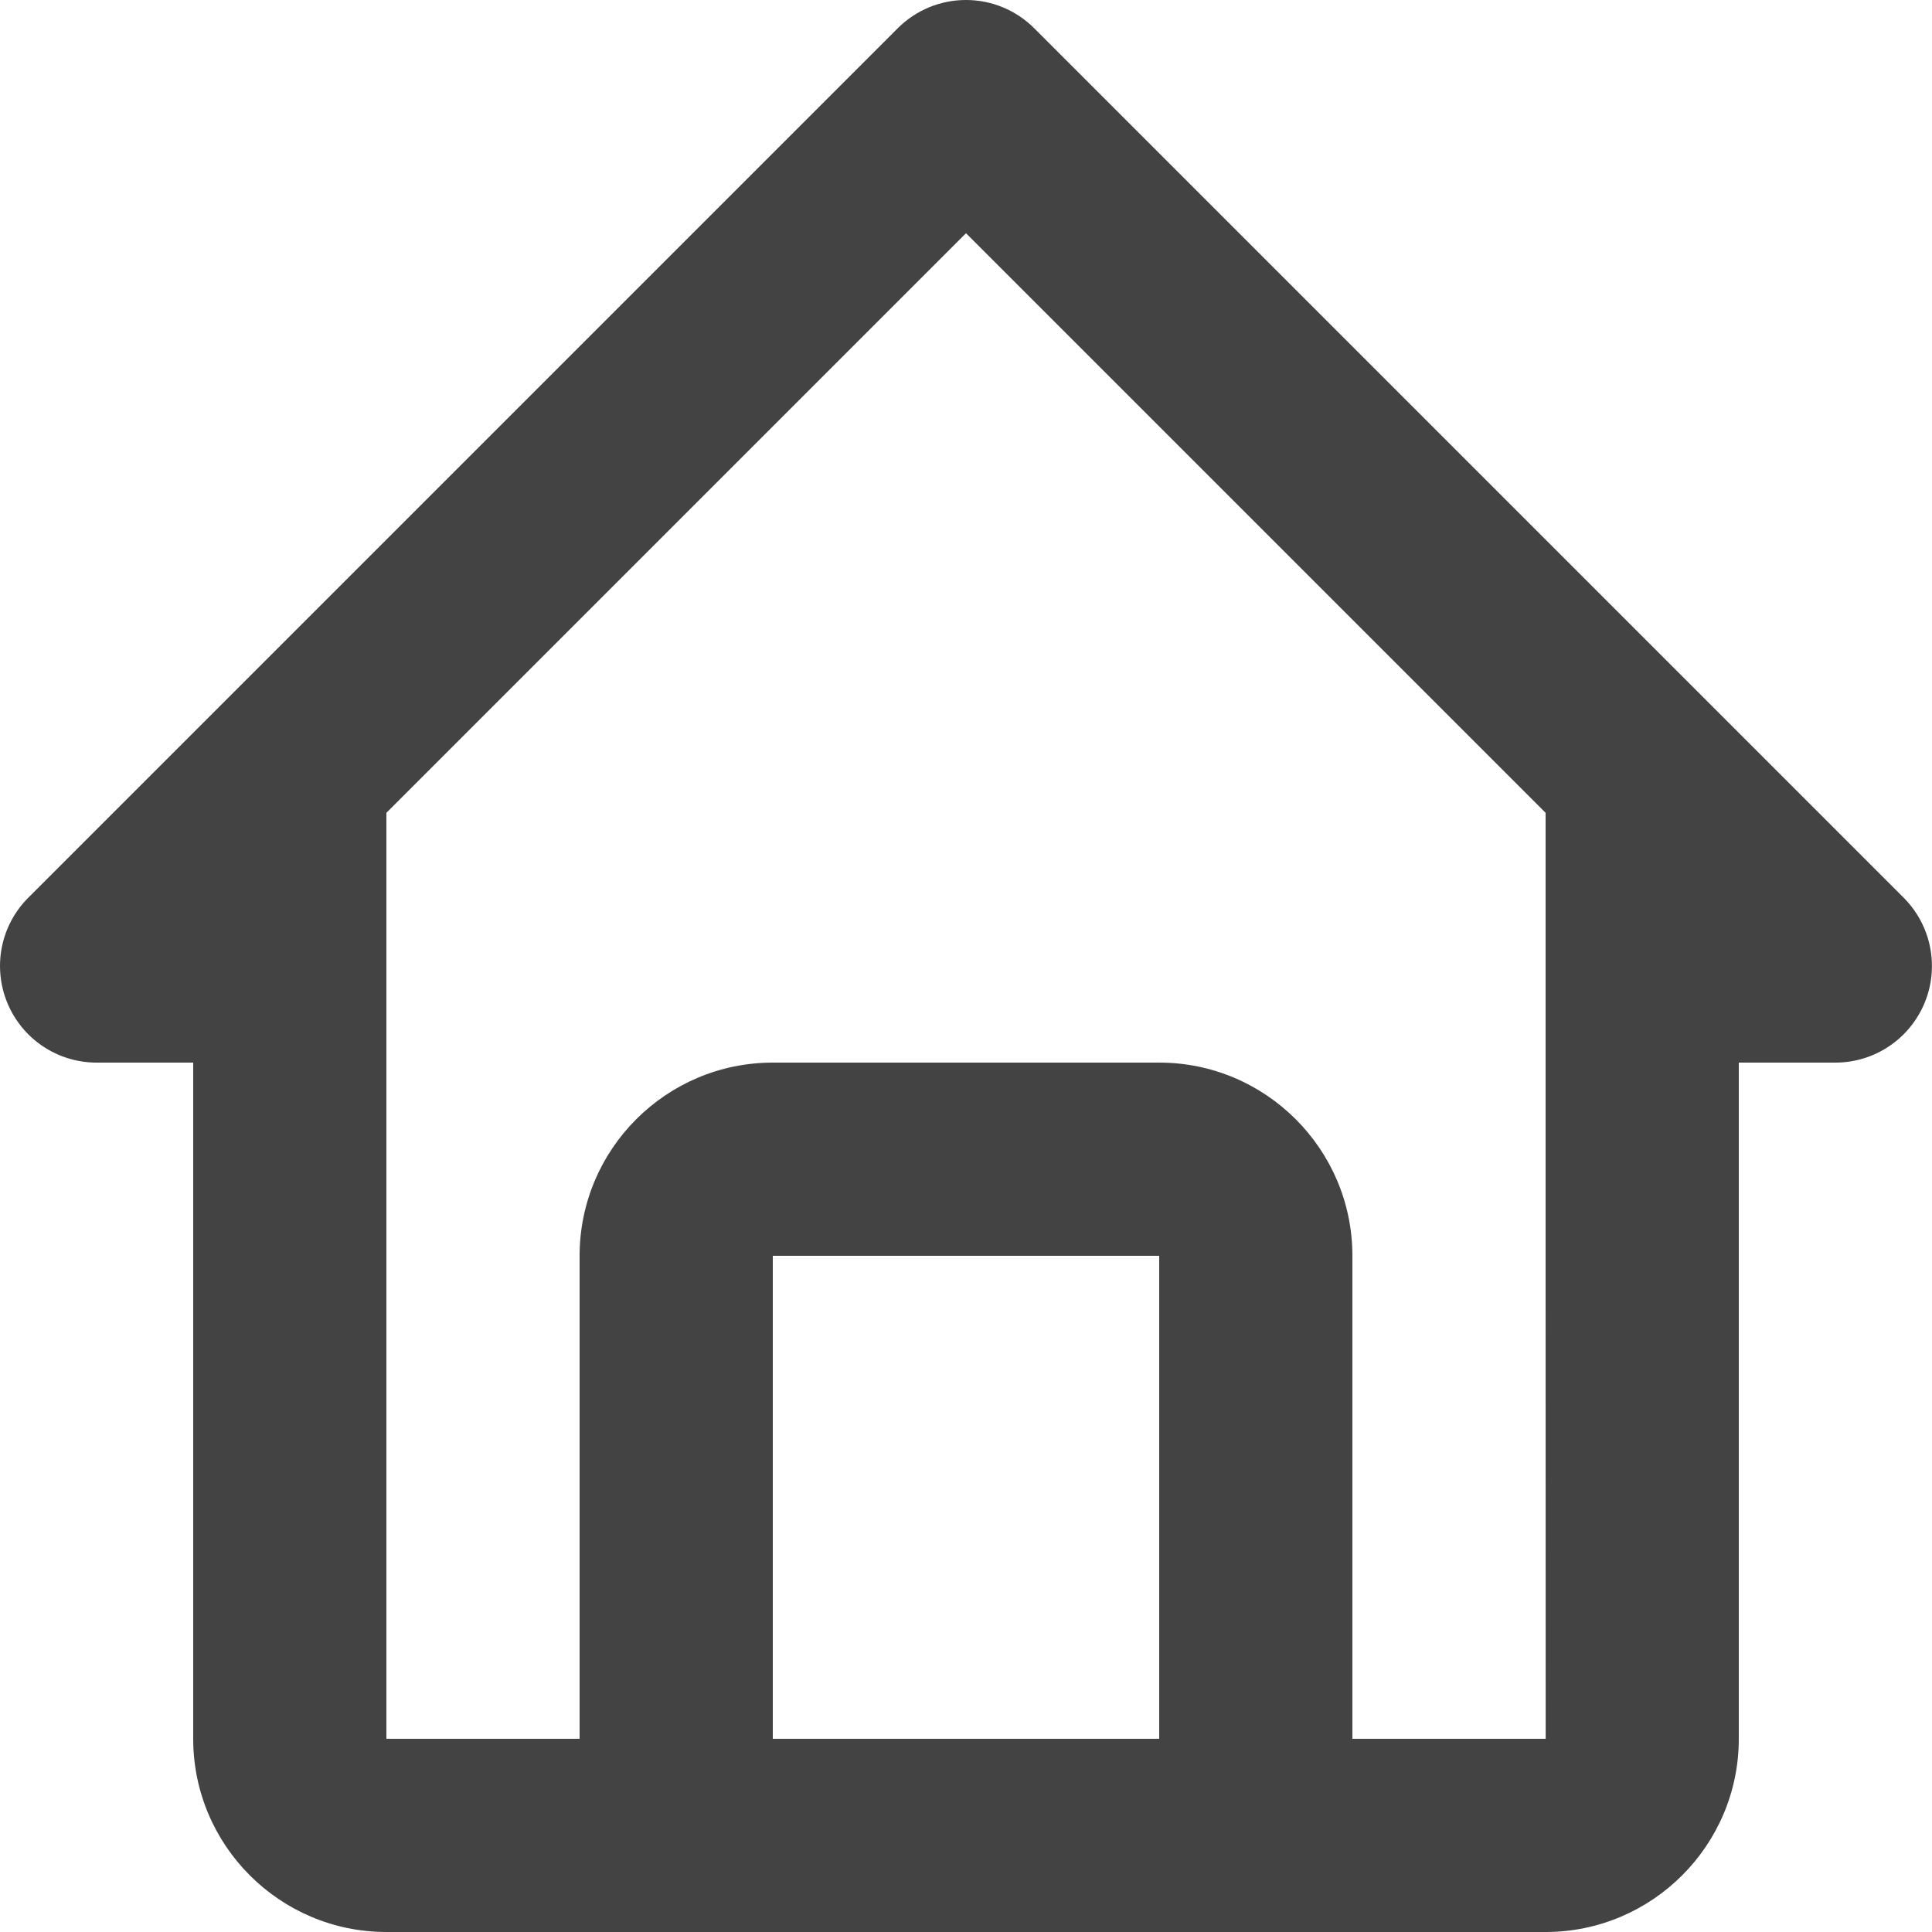
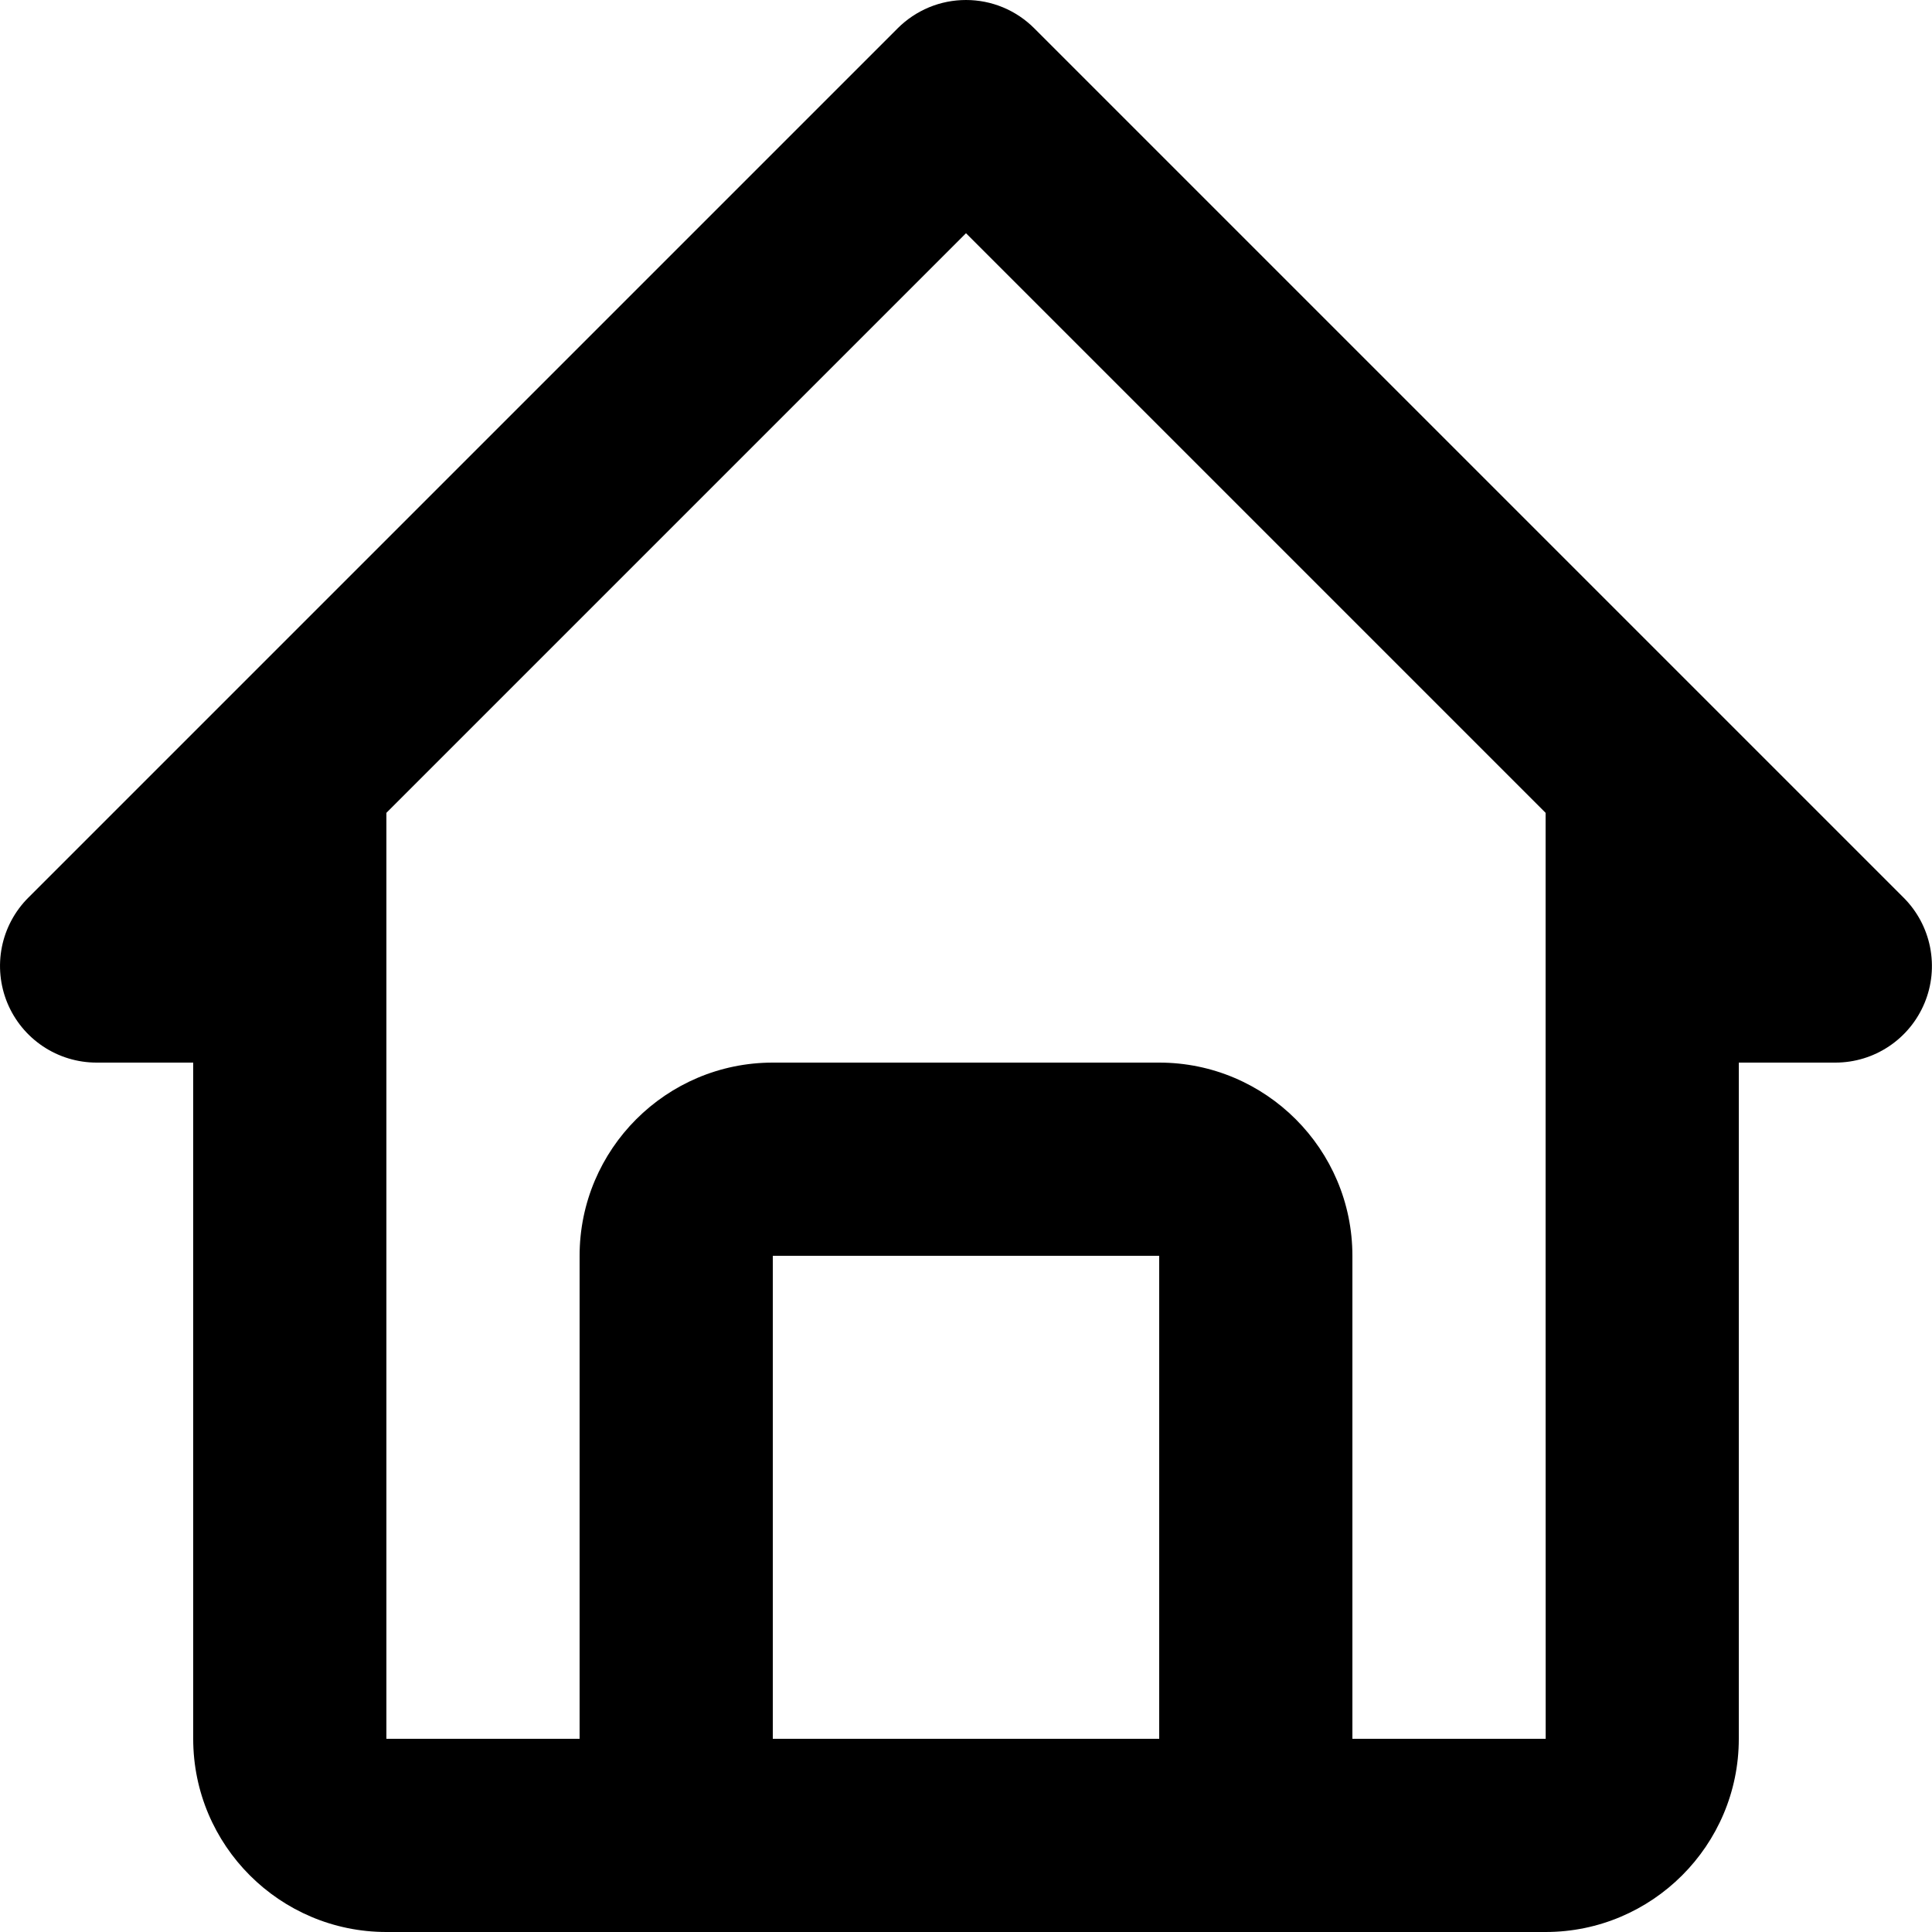
<svg xmlns="http://www.w3.org/2000/svg" width="25" height="25" viewBox="0 0 25 25" fill="none">
-   <path d="M1.25 13.75H2.5V22.5C2.5 23.879 3.621 25 5 25H20C21.378 25 22.5 23.879 22.5 22.5V13.75H23.75C23.997 13.75 24.238 13.677 24.444 13.539C24.649 13.402 24.809 13.207 24.904 12.978C24.999 12.75 25.023 12.499 24.975 12.256C24.927 12.014 24.808 11.791 24.633 11.616L13.383 0.366C13.267 0.25 13.13 0.158 12.978 0.095C12.826 0.032 12.664 0 12.5 0C12.335 0 12.173 0.032 12.021 0.095C11.87 0.158 11.732 0.25 11.616 0.366L0.366 11.616C0.191 11.791 0.072 12.014 0.024 12.256C-0.024 12.499 0.001 12.75 0.095 12.978C0.19 13.207 0.35 13.402 0.555 13.539C0.761 13.677 1.003 13.75 1.25 13.75ZM10 22.5V16.25H15V22.5H10ZM12.5 3.018L20 10.518V16.25L20.001 22.5H17.5V16.25C17.5 14.871 16.378 13.75 15 13.75H10C8.621 13.75 7.5 14.871 7.5 16.25V22.5H5V10.518L12.5 3.018Z" fill="#434343" />
+   <path d="M1.25 13.75H2.5V22.5C2.5 23.879 3.621 25 5 25H20C21.378 25 22.5 23.879 22.5 22.5V13.75H23.75C23.997 13.75 24.238 13.677 24.444 13.539C24.649 13.402 24.809 13.207 24.904 12.978C24.999 12.75 25.023 12.499 24.975 12.256C24.927 12.014 24.808 11.791 24.633 11.616L13.383 0.366C13.267 0.25 13.13 0.158 12.978 0.095C12.826 0.032 12.664 0 12.5 0C12.335 0 12.173 0.032 12.021 0.095C11.87 0.158 11.732 0.25 11.616 0.366L0.366 11.616C0.191 11.791 0.072 12.014 0.024 12.256C-0.024 12.499 0.001 12.75 0.095 12.978C0.19 13.207 0.35 13.402 0.555 13.539C0.761 13.677 1.003 13.75 1.25 13.75ZM10 22.5V16.25H15V22.5H10ZM12.5 3.018L20 10.518V16.25L20.001 22.5H17.5V16.25C17.5 14.871 16.378 13.75 15 13.75H10C8.621 13.75 7.5 14.871 7.5 16.25V22.5H5V10.518L12.5 3.018Z" fill="#000000" />
</svg>
